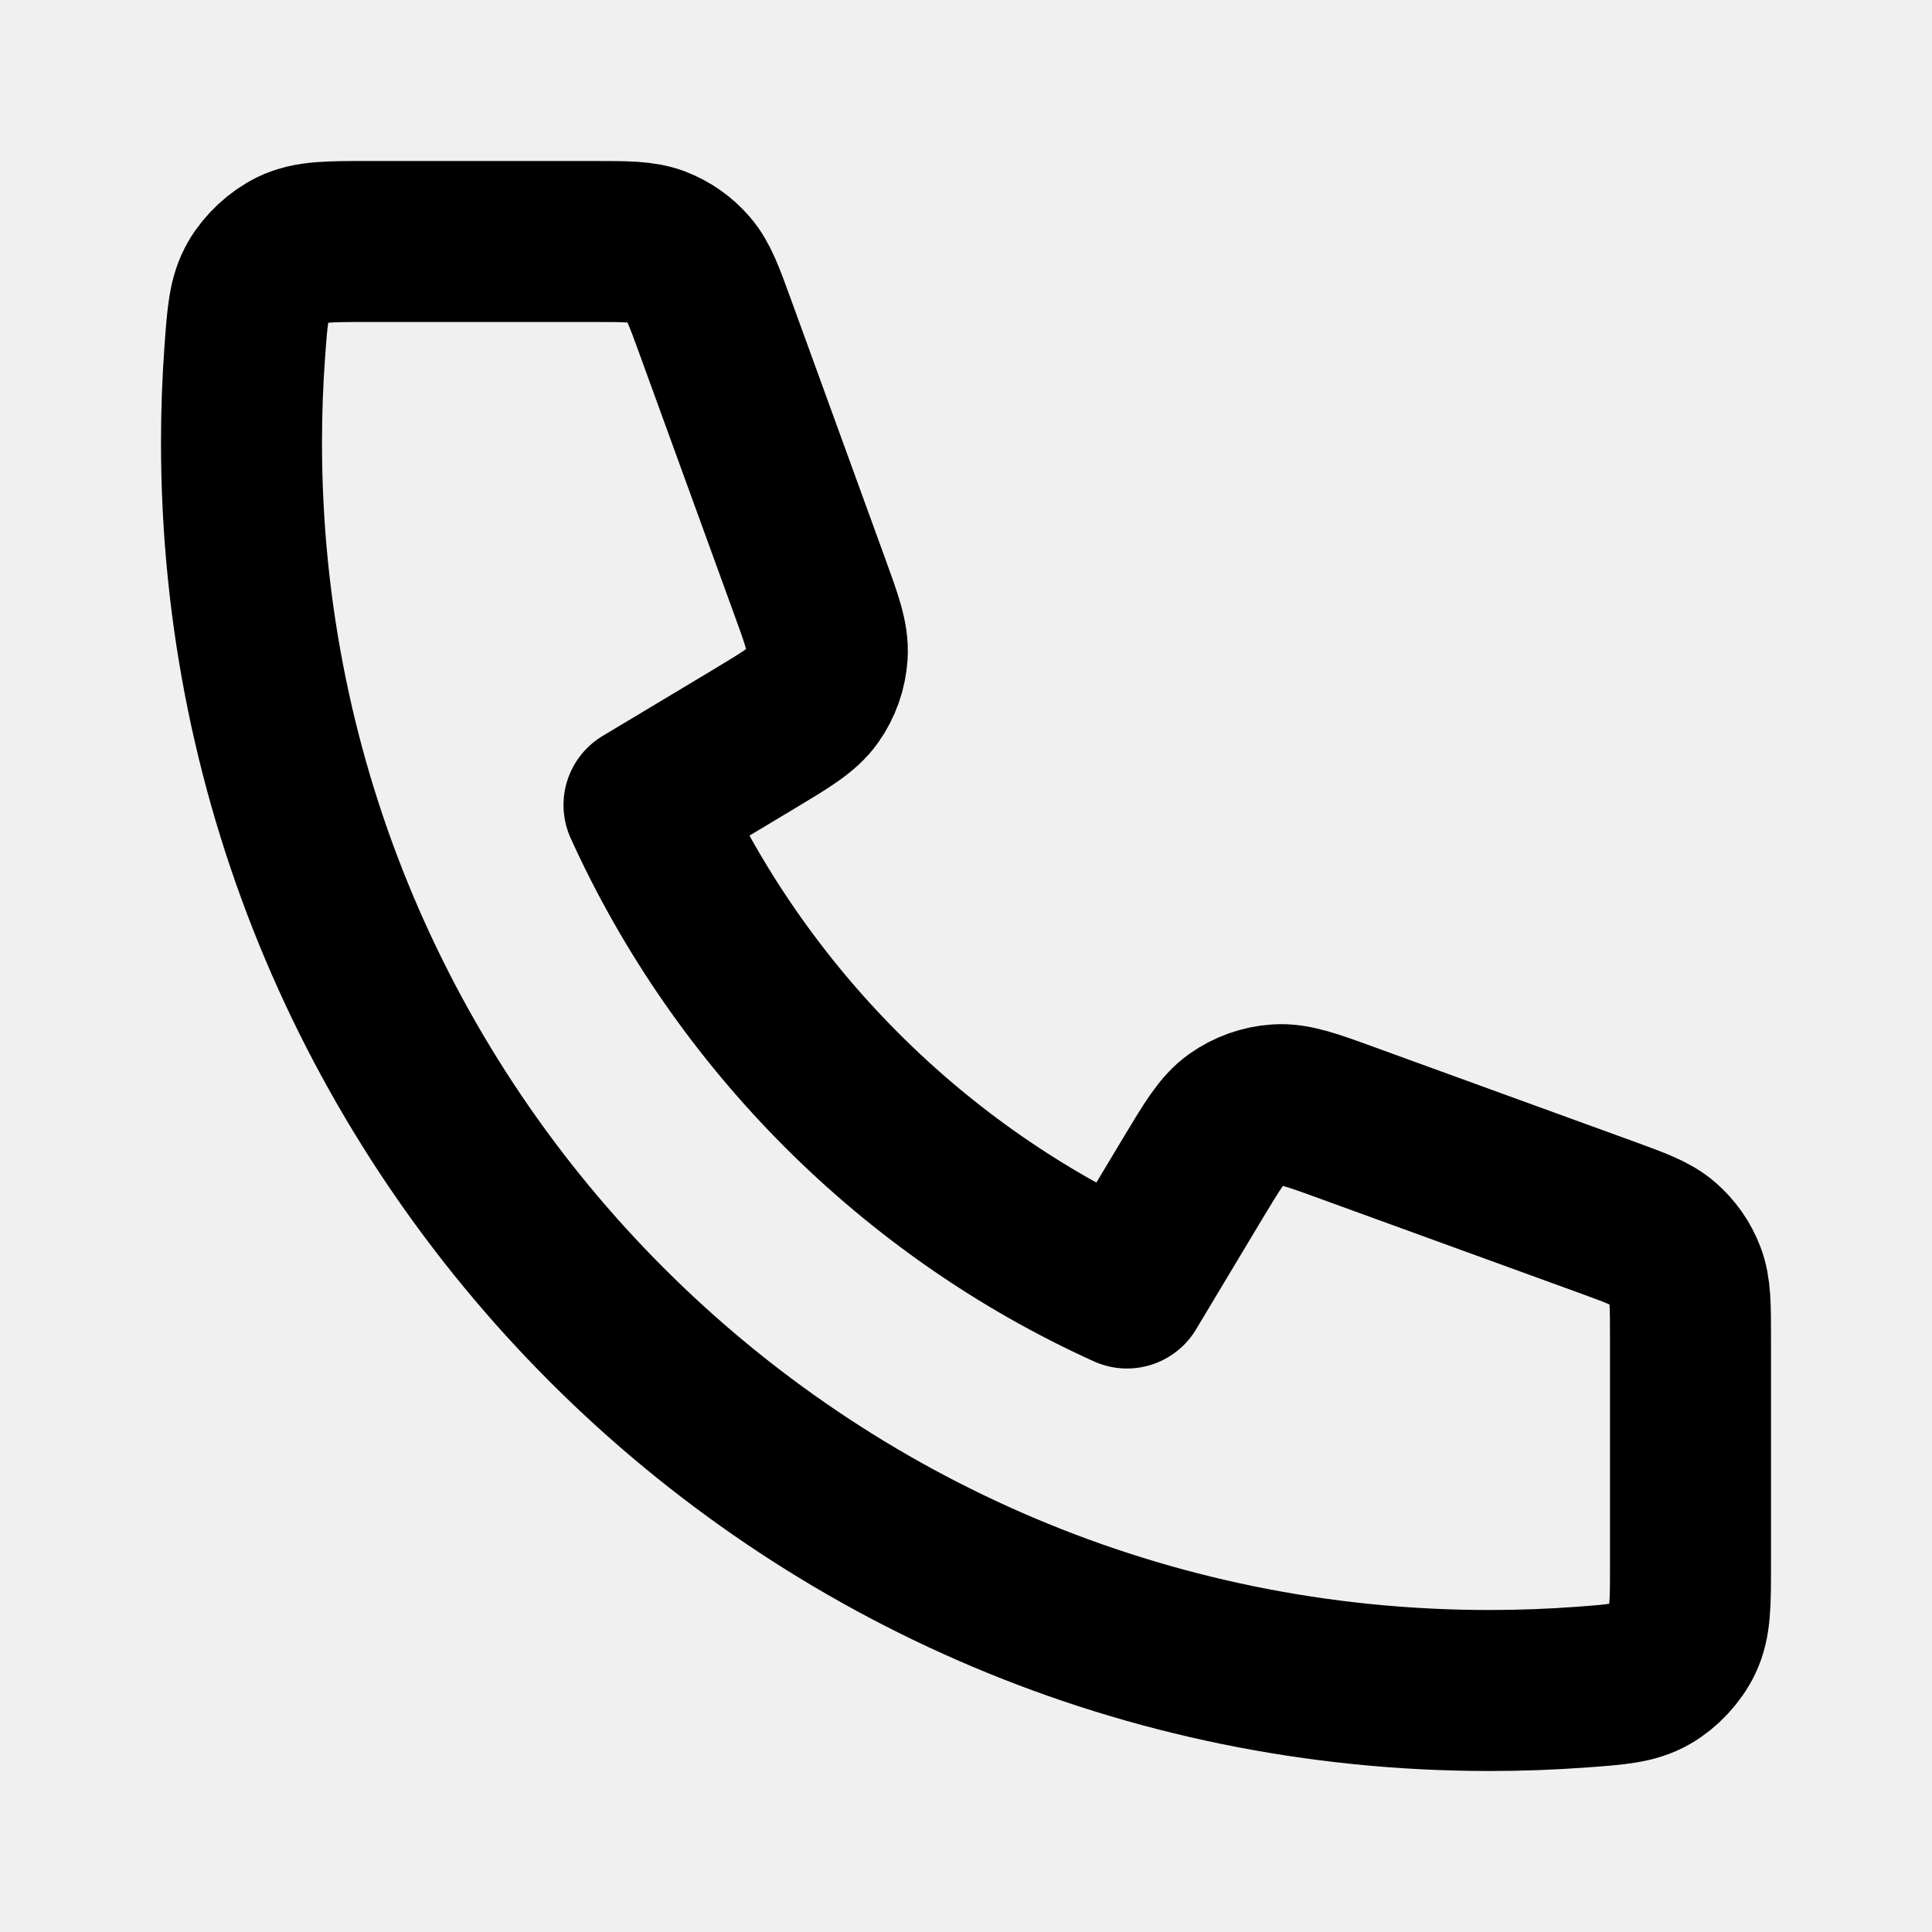
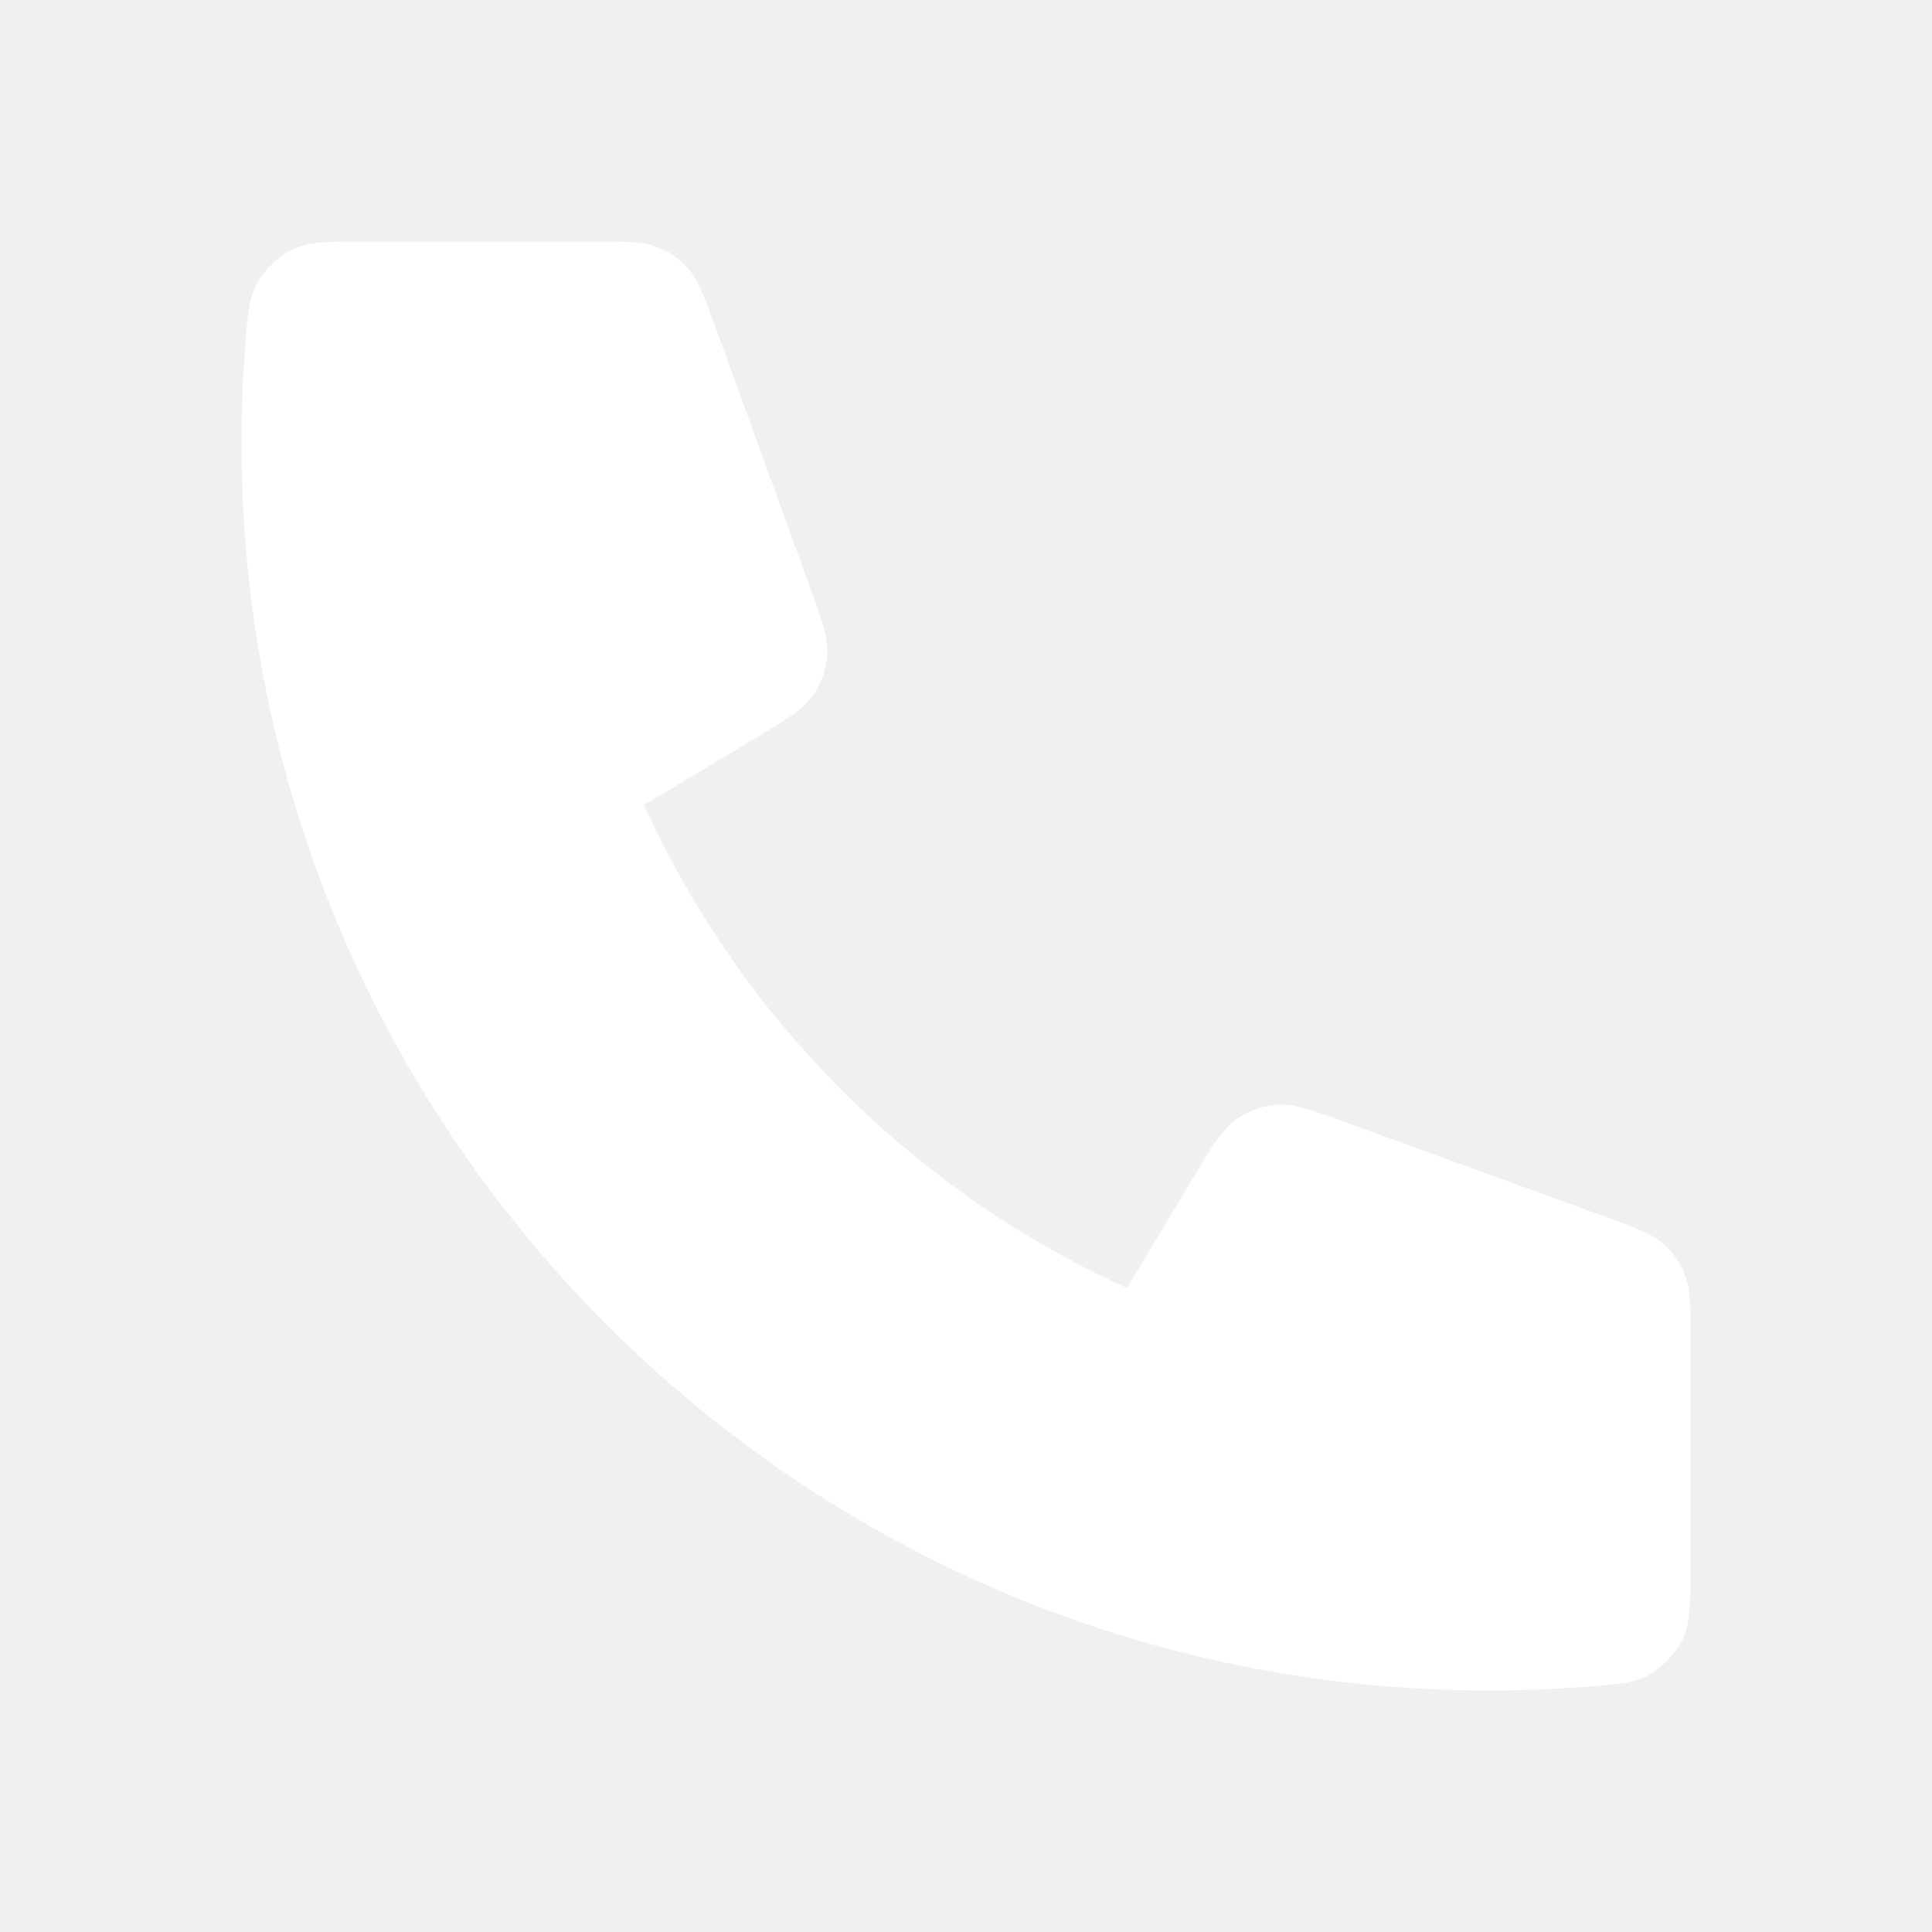
- <svg xmlns="http://www.w3.org/2000/svg" width="800px" height="800px" viewBox="0 0 24 24" fill="none">
-   <path d="M3 5.5C3 14.06 9.94 21 18.5 21C18.886 21 19.269 20.986 19.648 20.958C20.083 20.926 20.301 20.91 20.499 20.796C20.663 20.702 20.819 20.535 20.901 20.364C21 20.158 21 19.918 21 19.438V16.621C21 16.217 21 16.015 20.933 15.842C20.875 15.689 20.779 15.553 20.656 15.446C20.516 15.324 20.326 15.255 19.947 15.117L16.74 13.951C16.299 13.79 16.078 13.71 15.868 13.724C15.684 13.736 15.506 13.799 15.355 13.906C15.184 14.027 15.063 14.229 14.821 14.631L14 16C11.35 14.8 9.202 12.649 8 10L9.369 9.179C9.771 8.937 9.973 8.816 10.094 8.645C10.201 8.494 10.264 8.316 10.276 8.132C10.29 7.922 10.21 7.702 10.049 7.26L8.883 4.053C8.745 3.674 8.676 3.484 8.554 3.344C8.447 3.22 8.311 3.125 8.158 3.066C7.985 3 7.783 3 7.379 3H4.562C4.082 3 3.842 3 3.636 3.099C3.466 3.181 3.298 3.337 3.204 3.501C3.09 3.699 3.074 3.917 3.042 4.352C3.014 4.731 3 5.114 3 5.5Z" stroke="#000000" stroke-width="2" stroke-linecap="round" stroke-linejoin="round" />
+ <svg xmlns="http://www.w3.org/2000/svg" width="800px" height="800px" style=" fill: white" viewBox="0 0 24 24" fill="none">
+   <path d="M3 5.5C3 14.06 9.94 21 18.5 21C18.886 21 19.269 20.986 19.648 20.958C20.083 20.926 20.301 20.91 20.499 20.796C20.663 20.702 20.819 20.535 20.901 20.364C21 20.158 21 19.918 21 19.438V16.621C21 16.217 21 16.015 20.933 15.842C20.875 15.689 20.779 15.553 20.656 15.446C20.516 15.324 20.326 15.255 19.947 15.117L16.74 13.951C16.299 13.79 16.078 13.71 15.868 13.724C15.684 13.736 15.506 13.799 15.355 13.906C15.184 14.027 15.063 14.229 14.821 14.631L14 16C11.35 14.8 9.202 12.649 8 10L9.369 9.179C9.771 8.937 9.973 8.816 10.094 8.645C10.201 8.494 10.264 8.316 10.276 8.132C10.29 7.922 10.21 7.702 10.049 7.26L8.883 4.053C8.745 3.674 8.676 3.484 8.554 3.344C8.447 3.22 8.311 3.125 8.158 3.066C7.985 3 7.783 3 7.379 3H4.562C4.082 3 3.842 3 3.636 3.099C3.466 3.181 3.298 3.337 3.204 3.501C3.09 3.699 3.074 3.917 3.042 4.352C3.014 4.731 3 5.114 3 5.5Z" stroke-width="2" stroke-linecap="round" stroke-linejoin="round" />
</svg>
